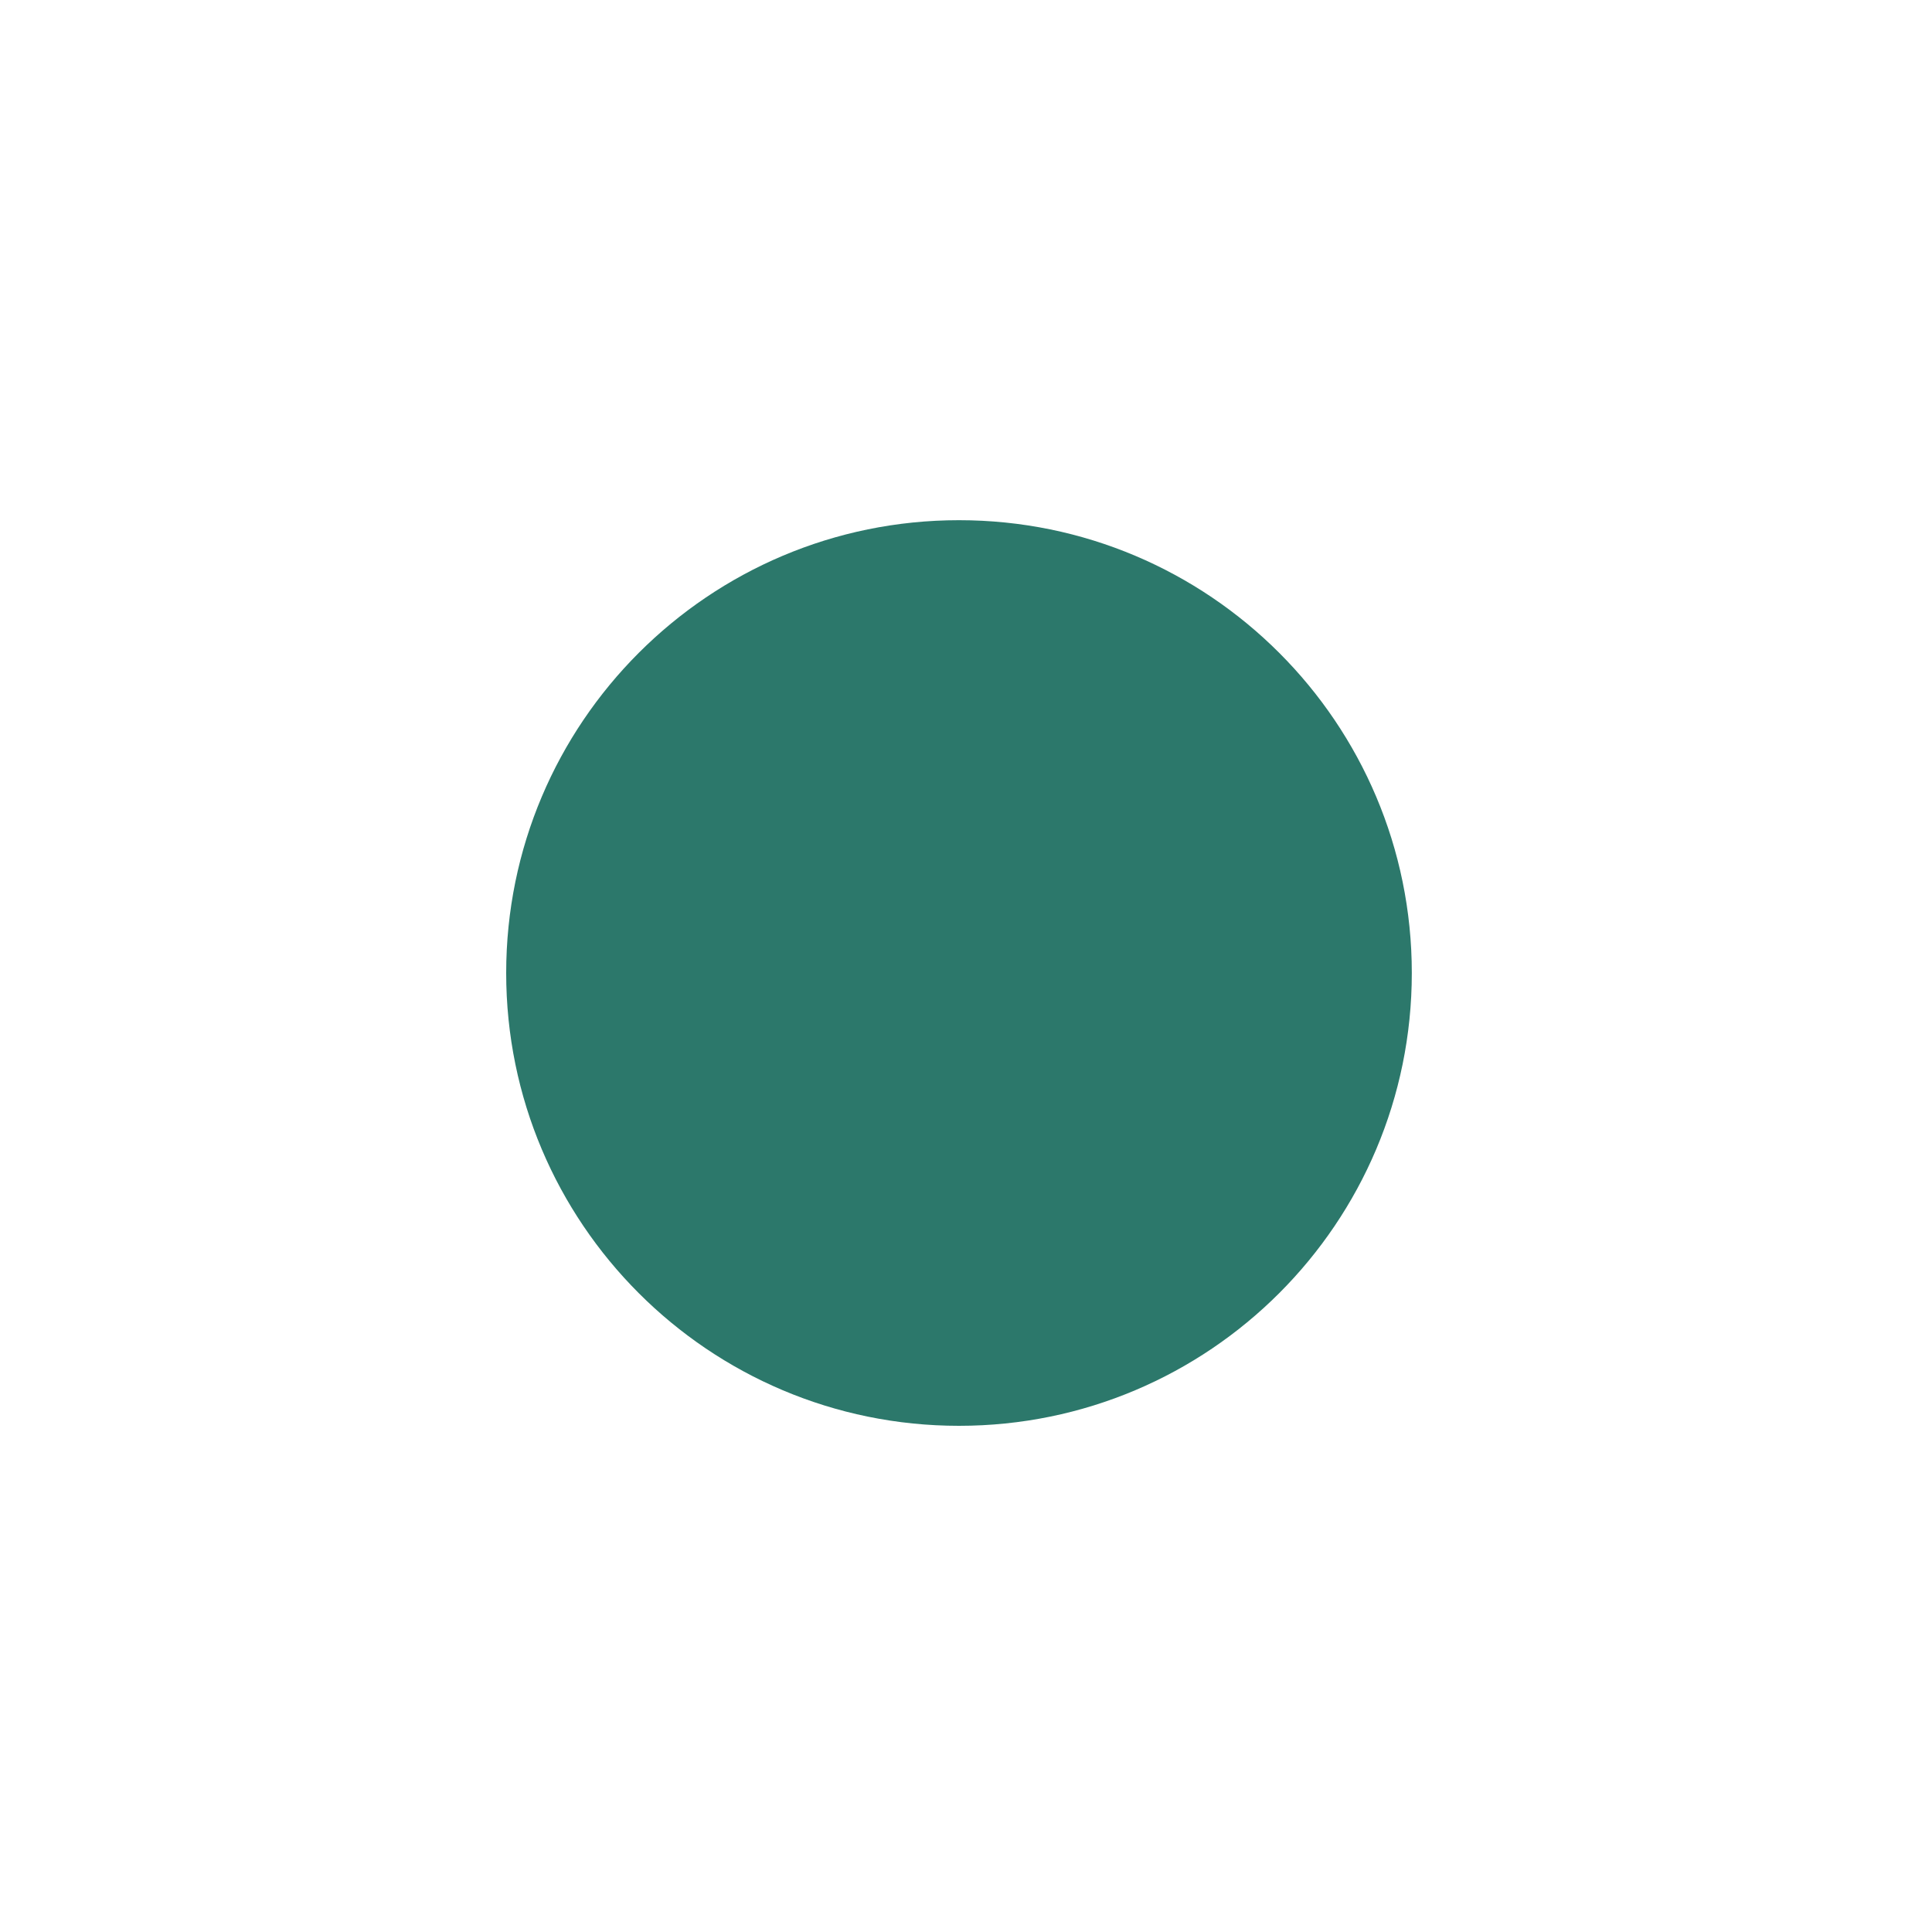
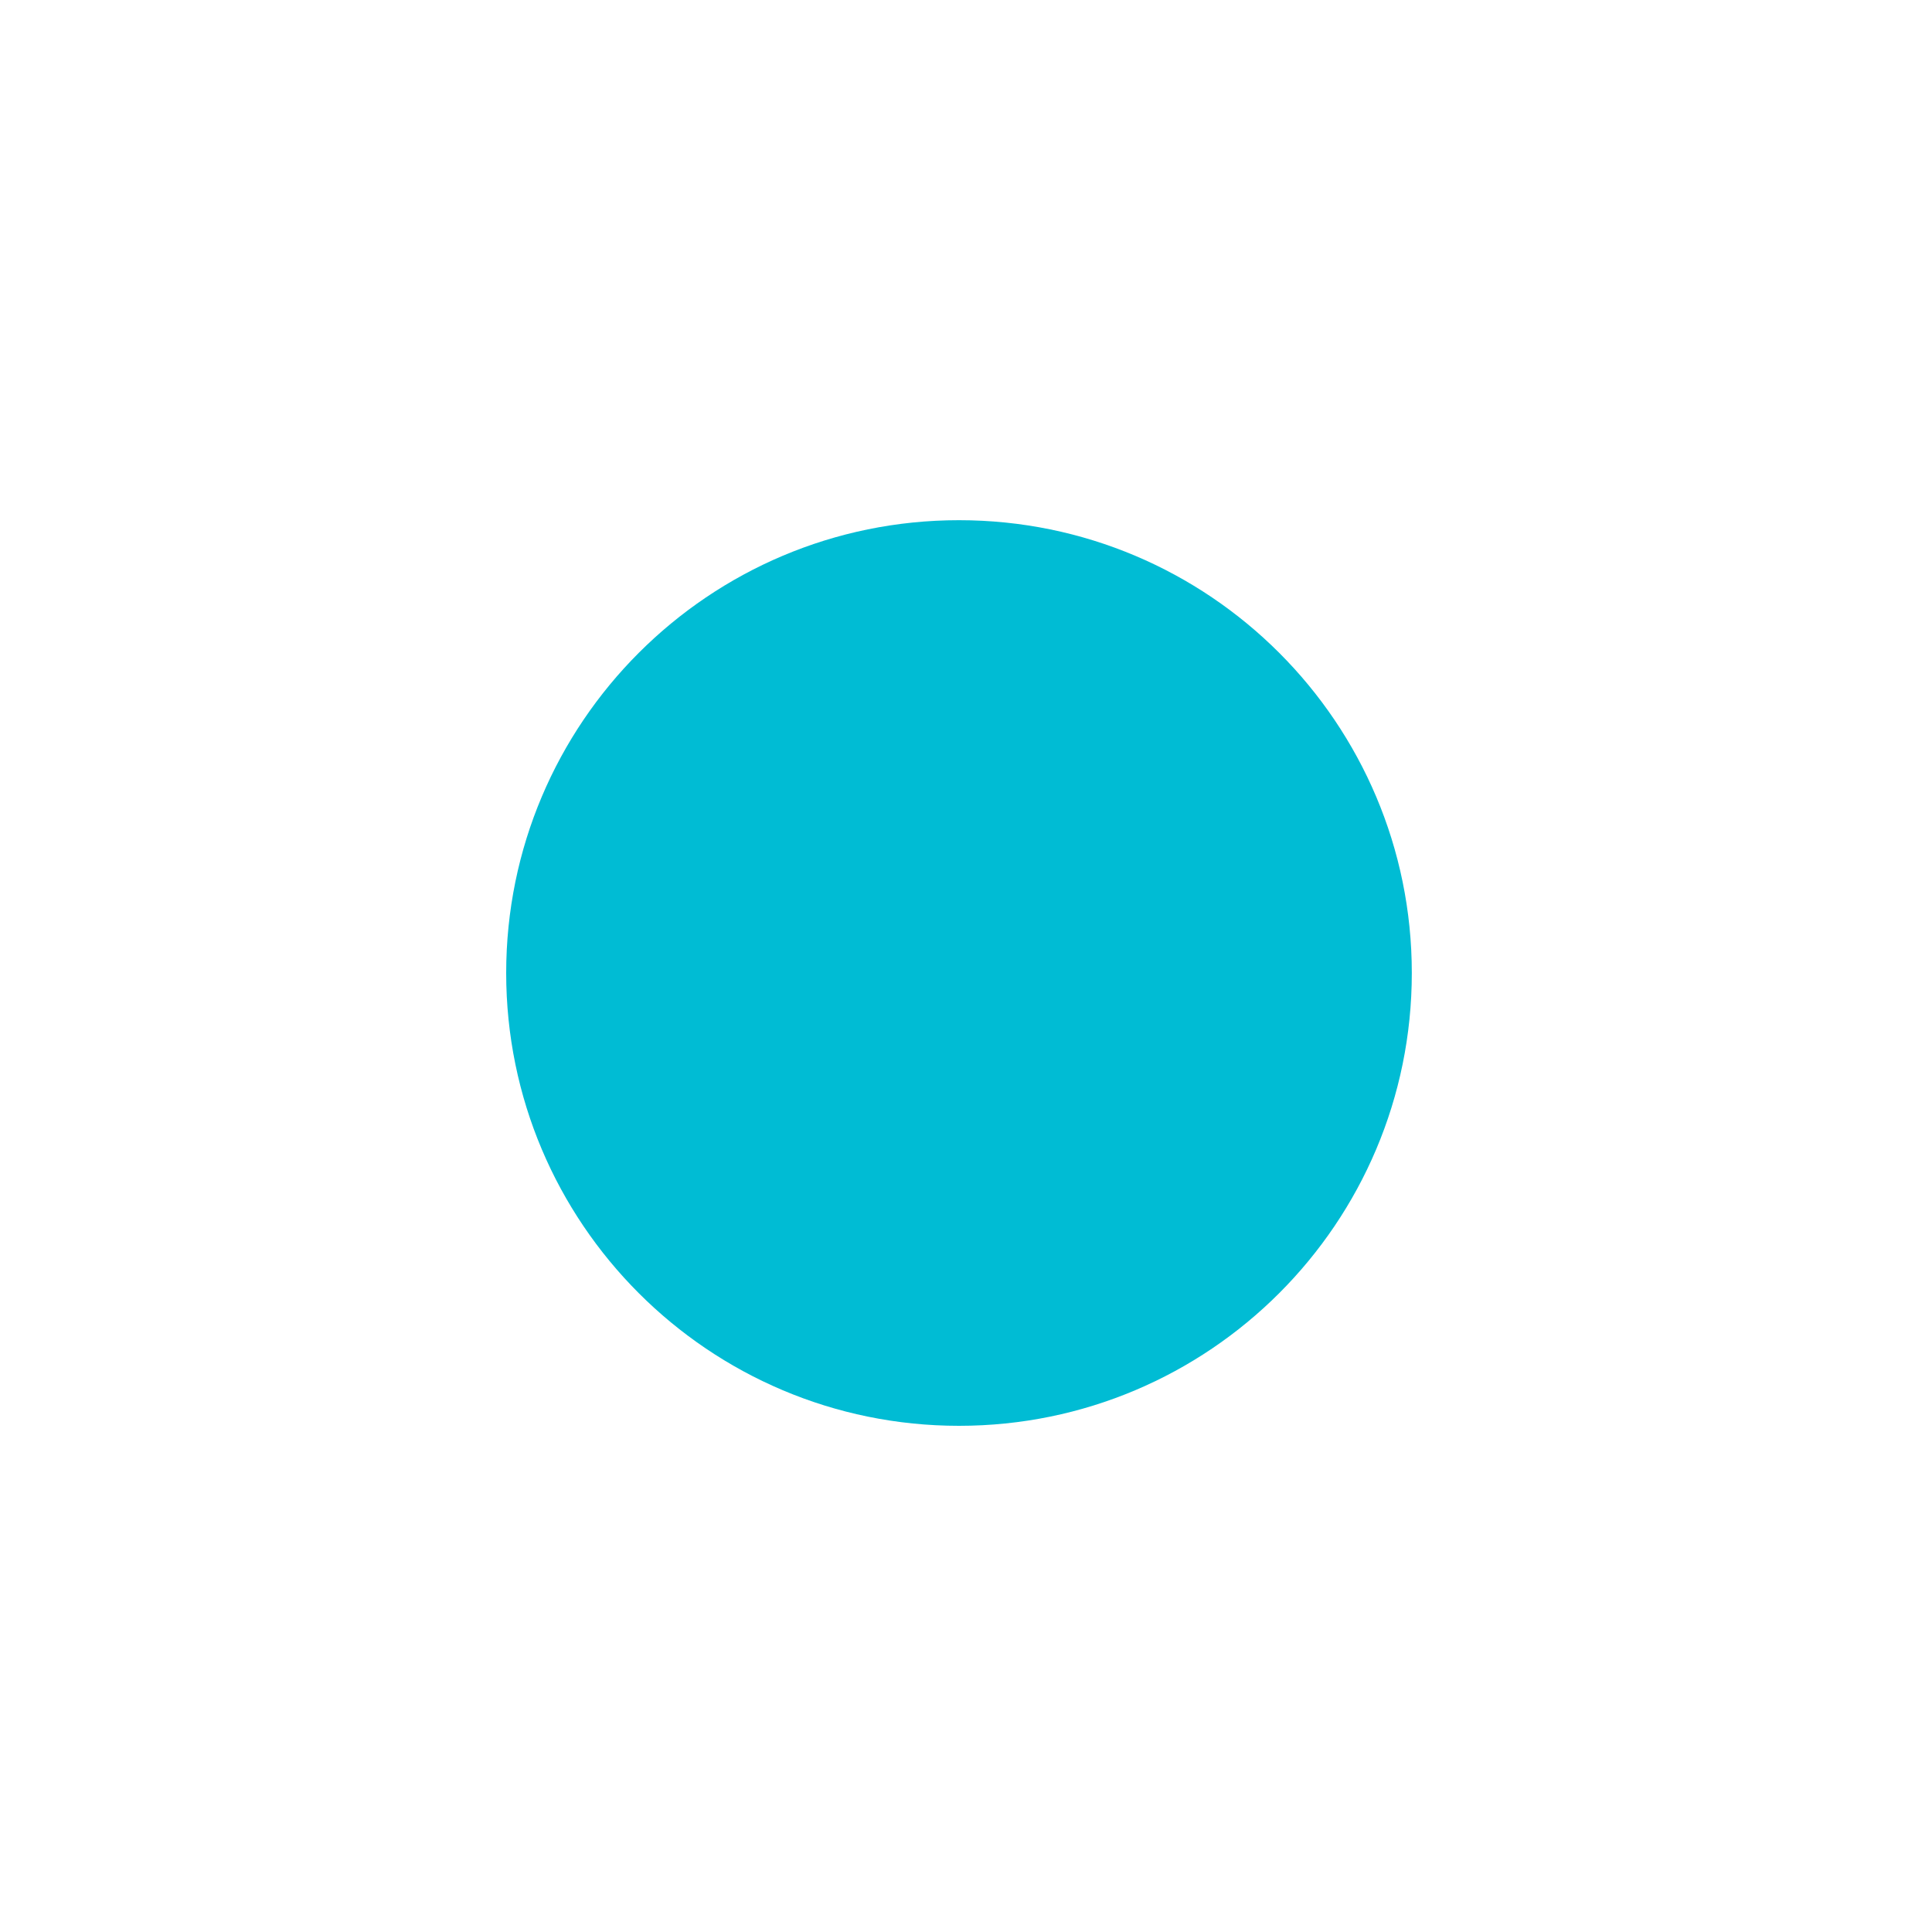
<svg xmlns="http://www.w3.org/2000/svg" version="1.0" width="16" height="16" id="svg2">
  <defs id="defs4" />
  <g transform="translate(0,-64)" id="layer1">
    <g transform="translate(18,0)" id="checkbox">
      <rect width="16" height="16" rx="16.456" ry="0" x="0" y="64" id="rect3706" style="opacity:0;fill:#7d7d7d;fill-opacity:1;fill-rule:nonzero;stroke:none" />
-       <path d="m 10.536,69.12 c -0.223,0.006 -0.457,0.101 -0.632,0.276 L 7.379,71.922 6.116,70.659 C 5.766,70.309 5.225,70.287 4.892,70.62 l -0.079,0.079 c -0.332,0.332 -0.31,0.874 0.039,1.224 l 1.756,1.737 c 0.031,0.047 0.057,0.077 0.099,0.118 l 0.039,0.04 0.039,0.04 c 0.032,0.028 0.065,0.056 0.099,0.079 0.008,0.006 0.011,0.014 0.02,0.02 0.042,0.027 0.093,0.04 0.138,0.059 0.039,0.017 0.077,0.029 0.118,0.04 0.014,0.004 0.025,0.017 0.039,0.02 0.109,0.021 0.225,0.022 0.336,0 0.021,-0.003 0.039,-0.015 0.059,-0.02 0.15,-0.041 0.295,-0.117 0.414,-0.237 l 0.039,-0.04 c 0.042,-0.042 0.068,-0.071 0.099,-0.118 l 3.019,-3 c 0.35,-0.35 0.372,-0.891 0.04,-1.224 l -0.079,-0.079 C 10.962,69.19 10.759,69.114 10.536,69.12 Z" id="rect2910" style="fill:#2c786b;fill-opacity:1;fill-rule:nonzero;stroke:none;stroke-width:0.632" />
+       <path d="m 10.855,68.72 c -0.294,0.008 -0.604,0.134 -0.835,0.365 L 6.68,72.425 5.011,70.755 C 4.548,70.293 3.833,70.263 3.393,70.703 l -0.104,0.104 c -0.44,0.44 -0.41,1.155 0.052,1.617 l 2.322,2.296 c 0.041,0.063 0.076,0.102 0.13,0.157 l 0.052,0.052 0.052,0.052 c 0.042,0.037 0.085,0.074 0.13,0.104 0.011,0.008 0.015,0.019 0.026,0.026 0.056,0.036 0.123,0.053 0.183,0.078 0.052,0.022 0.102,0.039 0.157,0.052 0.019,0.005 0.033,0.022 0.052,0.026 0.144,0.028 0.297,0.029 0.444,0 0.028,-0.004 0.051,-0.019 0.078,-0.026 0.198,-0.054 0.389,-0.155 0.548,-0.313 l 0.052,-0.052 c 0.055,-0.055 0.09,-0.094 0.13,-0.157 l 3.992,-3.965 c 0.462,-0.462 0.492,-1.178 0.052,-1.617 l -0.104,-0.104 c -0.22,-0.22 -0.488,-0.321 -0.783,-0.313 z" id="rect2910" style="fill:#00bcd4;fill-opacity:1;fill-rule:nonzero;stroke:none;stroke-width:0.835" />
    </g>
    <g id="radiobutton">
      <rect width="16" height="16" rx="87.767" ry="0" x="0" y="64" id="rect3736" style="opacity:0;fill:#9f9f9f;fill-opacity:1;fill-rule:nonzero;stroke:none" />
-       <path d="m 11.692,72.058 a 3.75,3.75 0 1 1 -7.5,0 3.75,3.75 0 1 1 7.5,0 z" id="path3716" style="fill:#2c786b;fill-opacity:1;fill-rule:nonzero;stroke:none;stroke-width:1.677" />
+       <path d="m 11.692,72.058 a 3.75,3.75 0 1 1 -7.5,0 3.75,3.75 0 1 1 7.5,0 z" id="path3716" style="fill:#00bcd4;fill-opacity:1;fill-rule:nonzero;stroke:none;stroke-width:1.677" />
    </g>
  </g>
</svg>
